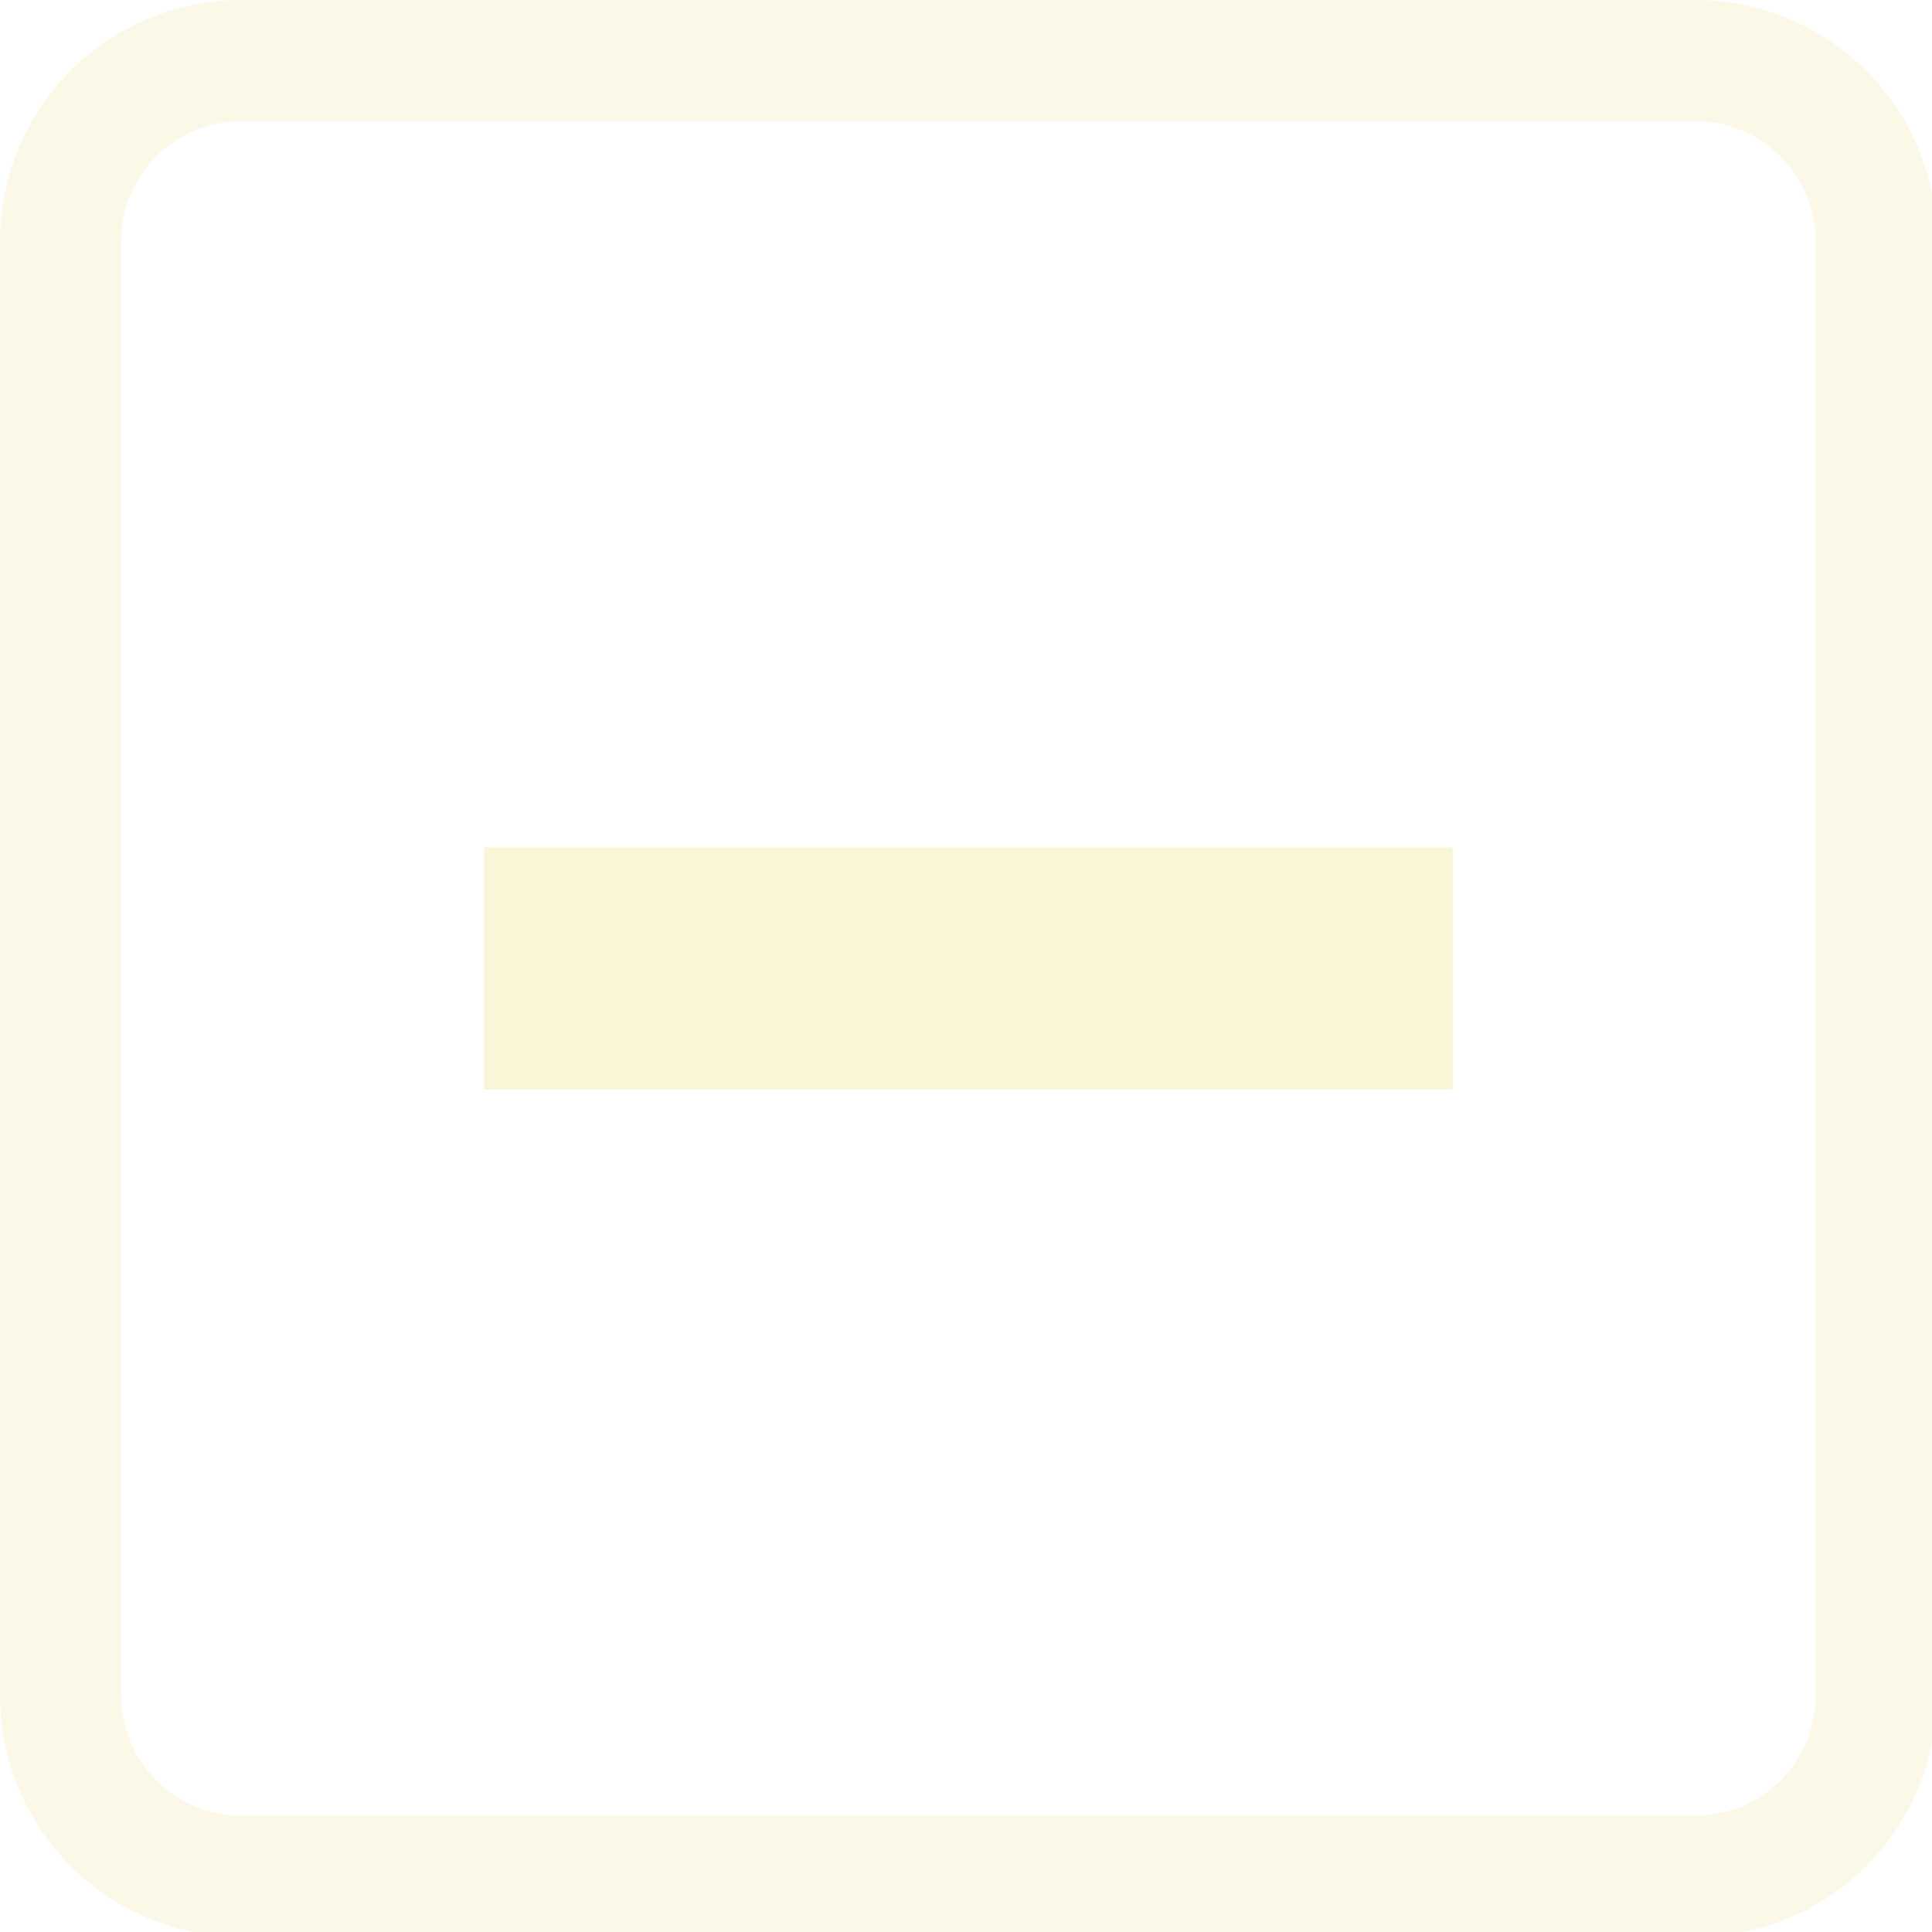
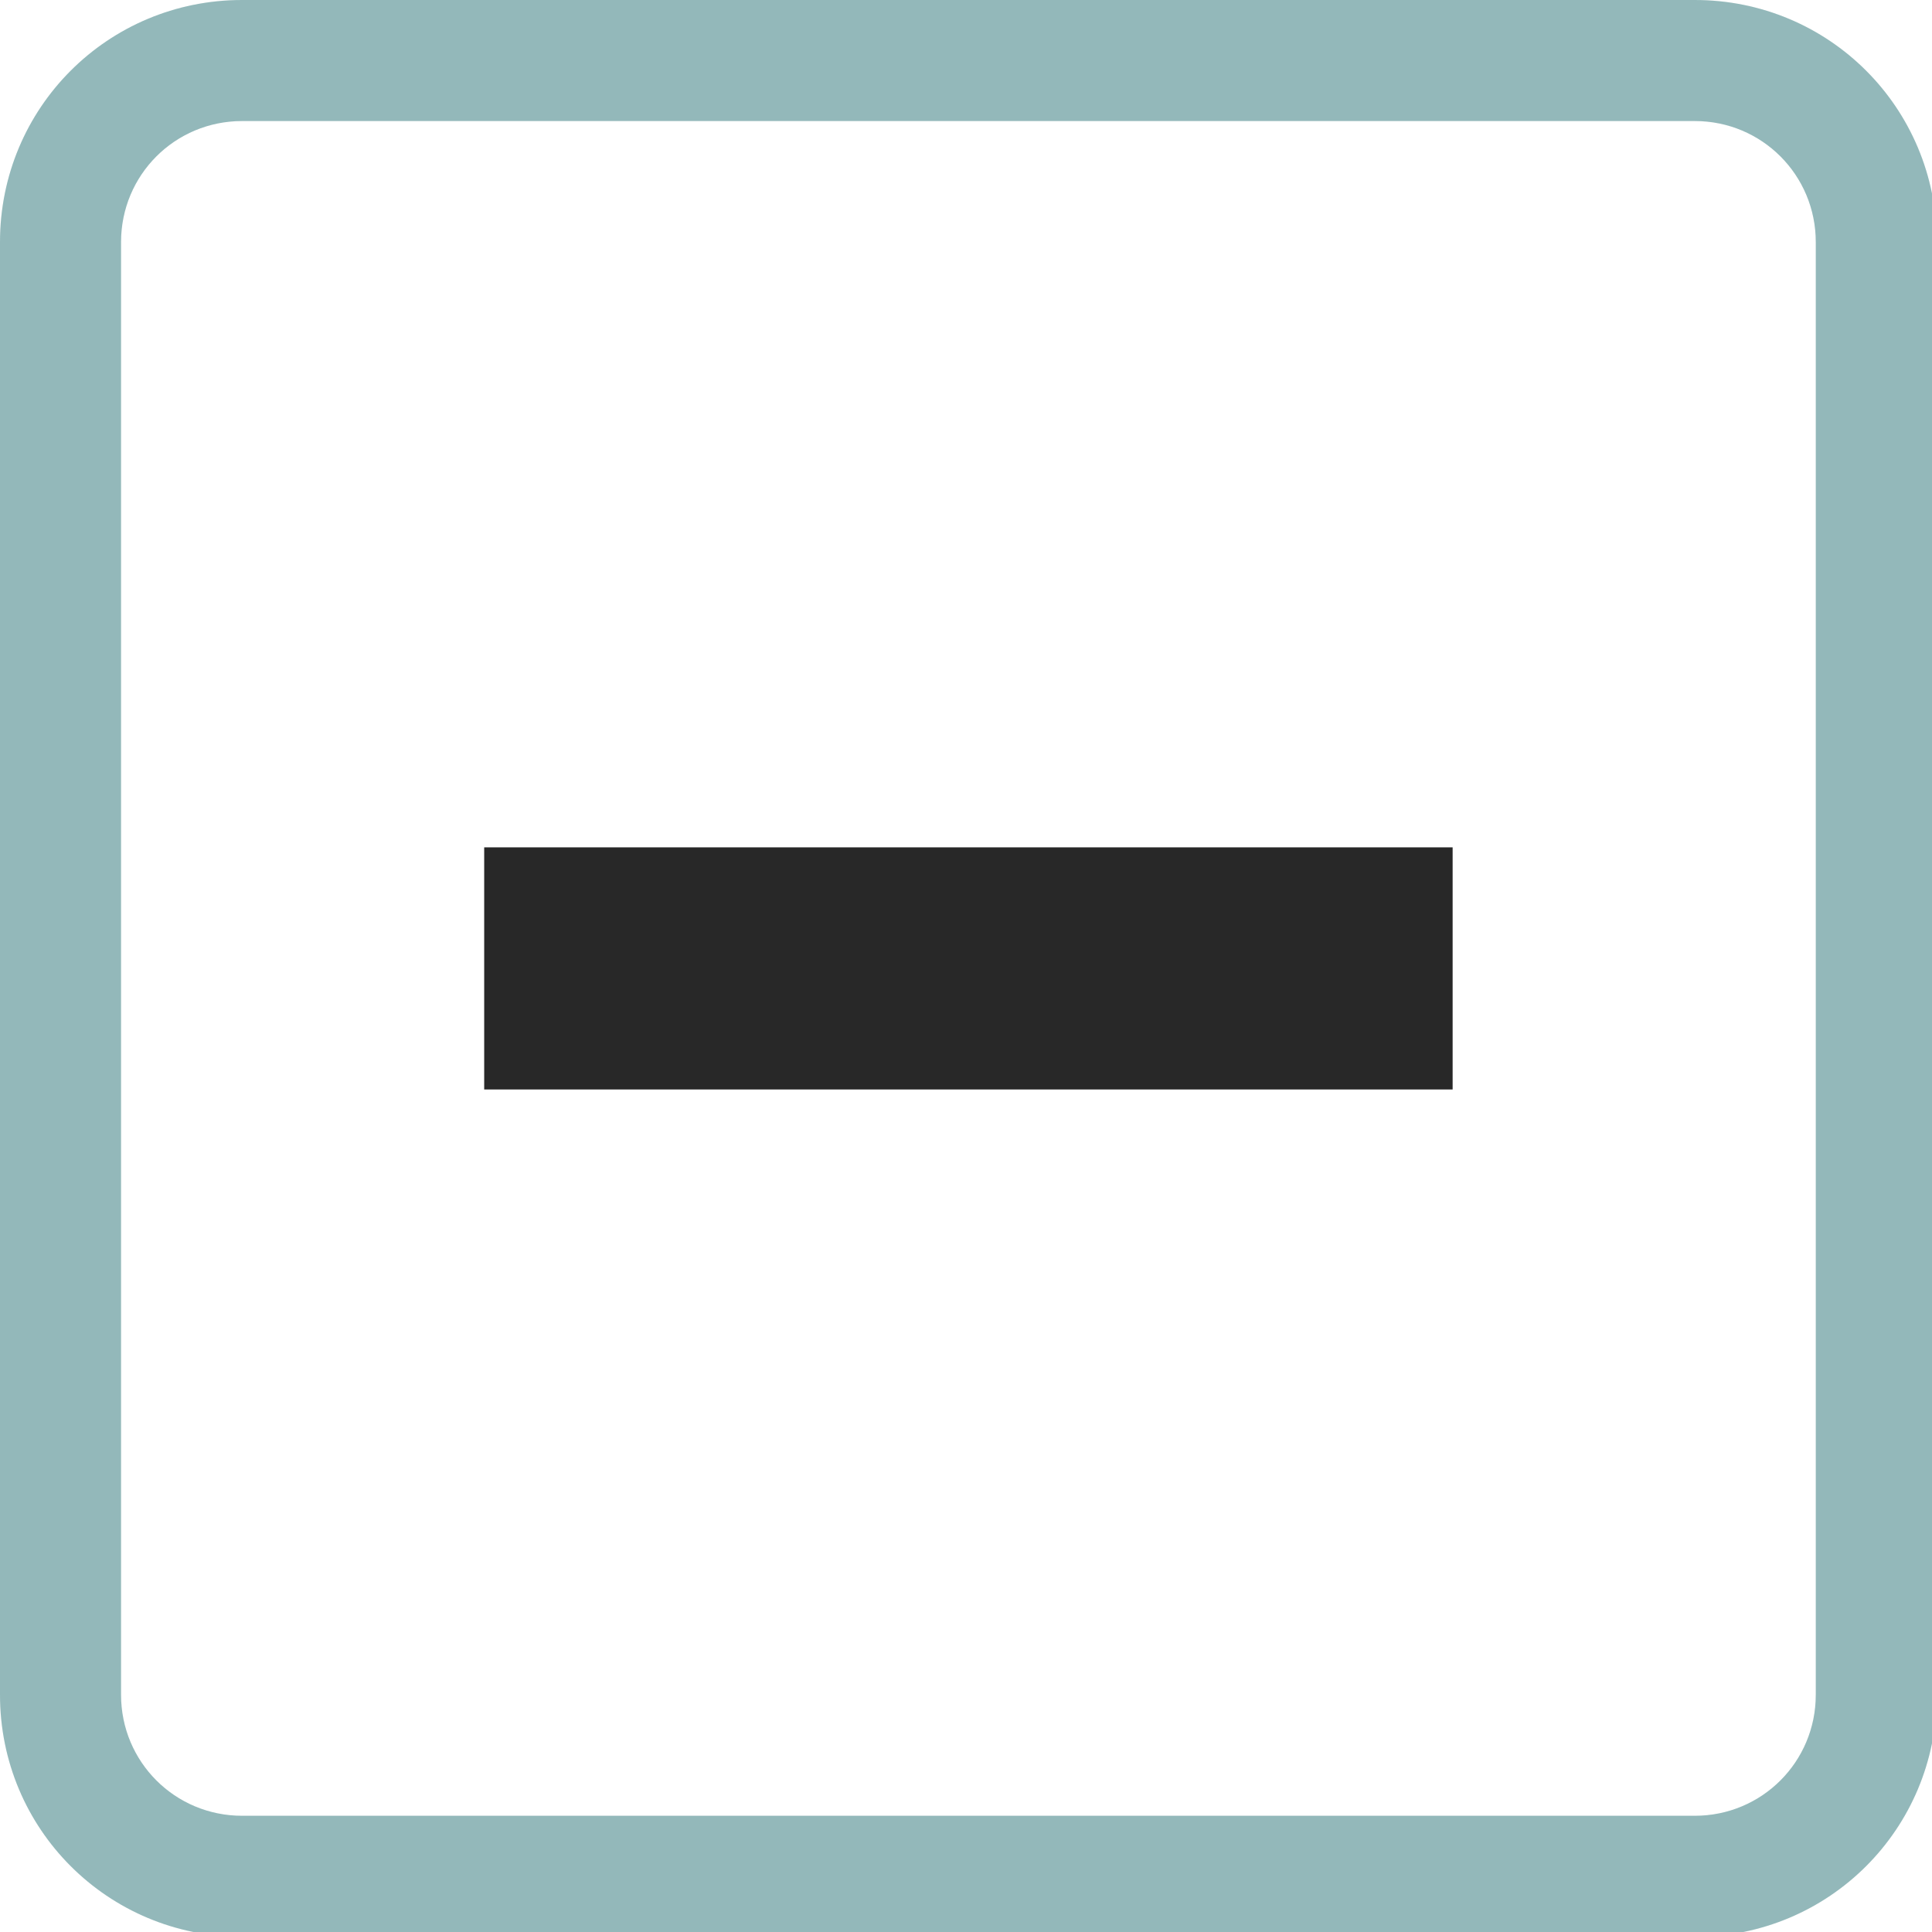
<svg xmlns="http://www.w3.org/2000/svg" width="133pt" height="133pt" viewBox="0 0 133 133" version="1.1">
  <g id="surface1">
-     <path style=" stroke:none;fill-rule:nonzero;fill:#f9f5d7;fill-opacity:0.5;" d="M 16.668 0 C 7.422 0 0 7.422 0 16.668 L 0 116.668 C 0 125.91 7.422 133.332 16.668 133.332 L 116.668 133.332 C 125.91 133.332 133.332 125.91 133.332 116.668 L 133.332 16.668 C 133.332 7.422 125.91 0 116.668 0 Z M 16.668 8.332 L 116.668 8.332 C 121.289 8.332 125 12.043 125 16.668 L 125 116.668 C 125 121.289 121.289 125 116.668 125 L 16.668 125 C 12.043 125 8.332 121.289 8.332 116.668 L 8.332 16.668 C 8.332 12.043 12.043 8.332 16.668 8.332 Z M 16.668 8.332 " />
-     <path style=" stroke:none;fill-rule:nonzero;fill:#f9f5d7;fill-opacity:0.15;" d="M 16.668 0 C 7.422 0 0 7.422 0 16.668 L 0 116.668 C 0 125.91 7.422 133.332 16.668 133.332 L 116.668 133.332 C 125.91 133.332 133.332 125.91 133.332 116.668 L 133.332 16.668 C 133.332 7.422 125.91 0 116.668 0 Z M 16.668 8.332 L 116.668 8.332 C 121.289 8.332 125 12.043 125 16.668 L 125 116.668 C 125 121.289 121.289 125 116.668 125 L 16.668 125 C 12.043 125 8.332 121.289 8.332 116.668 L 8.332 16.668 C 8.332 12.043 12.043 8.332 16.668 8.332 Z M 16.668 8.332 " />
-     <path style=" stroke:none;fill-rule:nonzero;fill:#f9f5d7;fill-opacity:1;" d="M 33.332 58.332 L 100 58.332 L 100 75 L 33.332 75 Z M 33.332 58.332 " />
+     <path style=" stroke:none;fill-rule:nonzero;fill:#458588;fill-opacity:0.5;" d="M 16.668 0 C 7.422 0 0 7.422 0 16.668 L 0 116.668 C 0 125.91 7.422 133.332 16.668 133.332 L 116.668 133.332 C 125.91 133.332 133.332 125.91 133.332 116.668 L 133.332 16.668 C 133.332 7.422 125.91 0 116.668 0 Z M 16.668 8.332 L 116.668 8.332 C 121.289 8.332 125 12.043 125 16.668 L 125 116.668 C 125 121.289 121.289 125 116.668 125 L 16.668 125 C 12.043 125 8.332 121.289 8.332 116.668 L 8.332 16.668 C 8.332 12.043 12.043 8.332 16.668 8.332 Z M 16.668 8.332 " />
+     <path style=" stroke:none;fill-rule:nonzero;fill:#458588;fill-opacity:0.15;" d="M 16.668 0 C 7.422 0 0 7.422 0 16.668 L 0 116.668 C 0 125.91 7.422 133.332 16.668 133.332 L 116.668 133.332 C 125.91 133.332 133.332 125.91 133.332 116.668 L 133.332 16.668 C 133.332 7.422 125.91 0 116.668 0 Z M 16.668 8.332 L 116.668 8.332 C 121.289 8.332 125 12.043 125 16.668 L 125 116.668 C 125 121.289 121.289 125 116.668 125 L 16.668 125 C 12.043 125 8.332 121.289 8.332 116.668 L 8.332 16.668 C 8.332 12.043 12.043 8.332 16.668 8.332 Z M 16.668 8.332 " />
+     <path style=" stroke:none;fill-rule:nonzero;fill:#282828;fill-opacity:1;" d="M 33.332 58.332 L 100 58.332 L 100 75 L 33.332 75 Z M 33.332 58.332 " />
  </g>
</svg>
